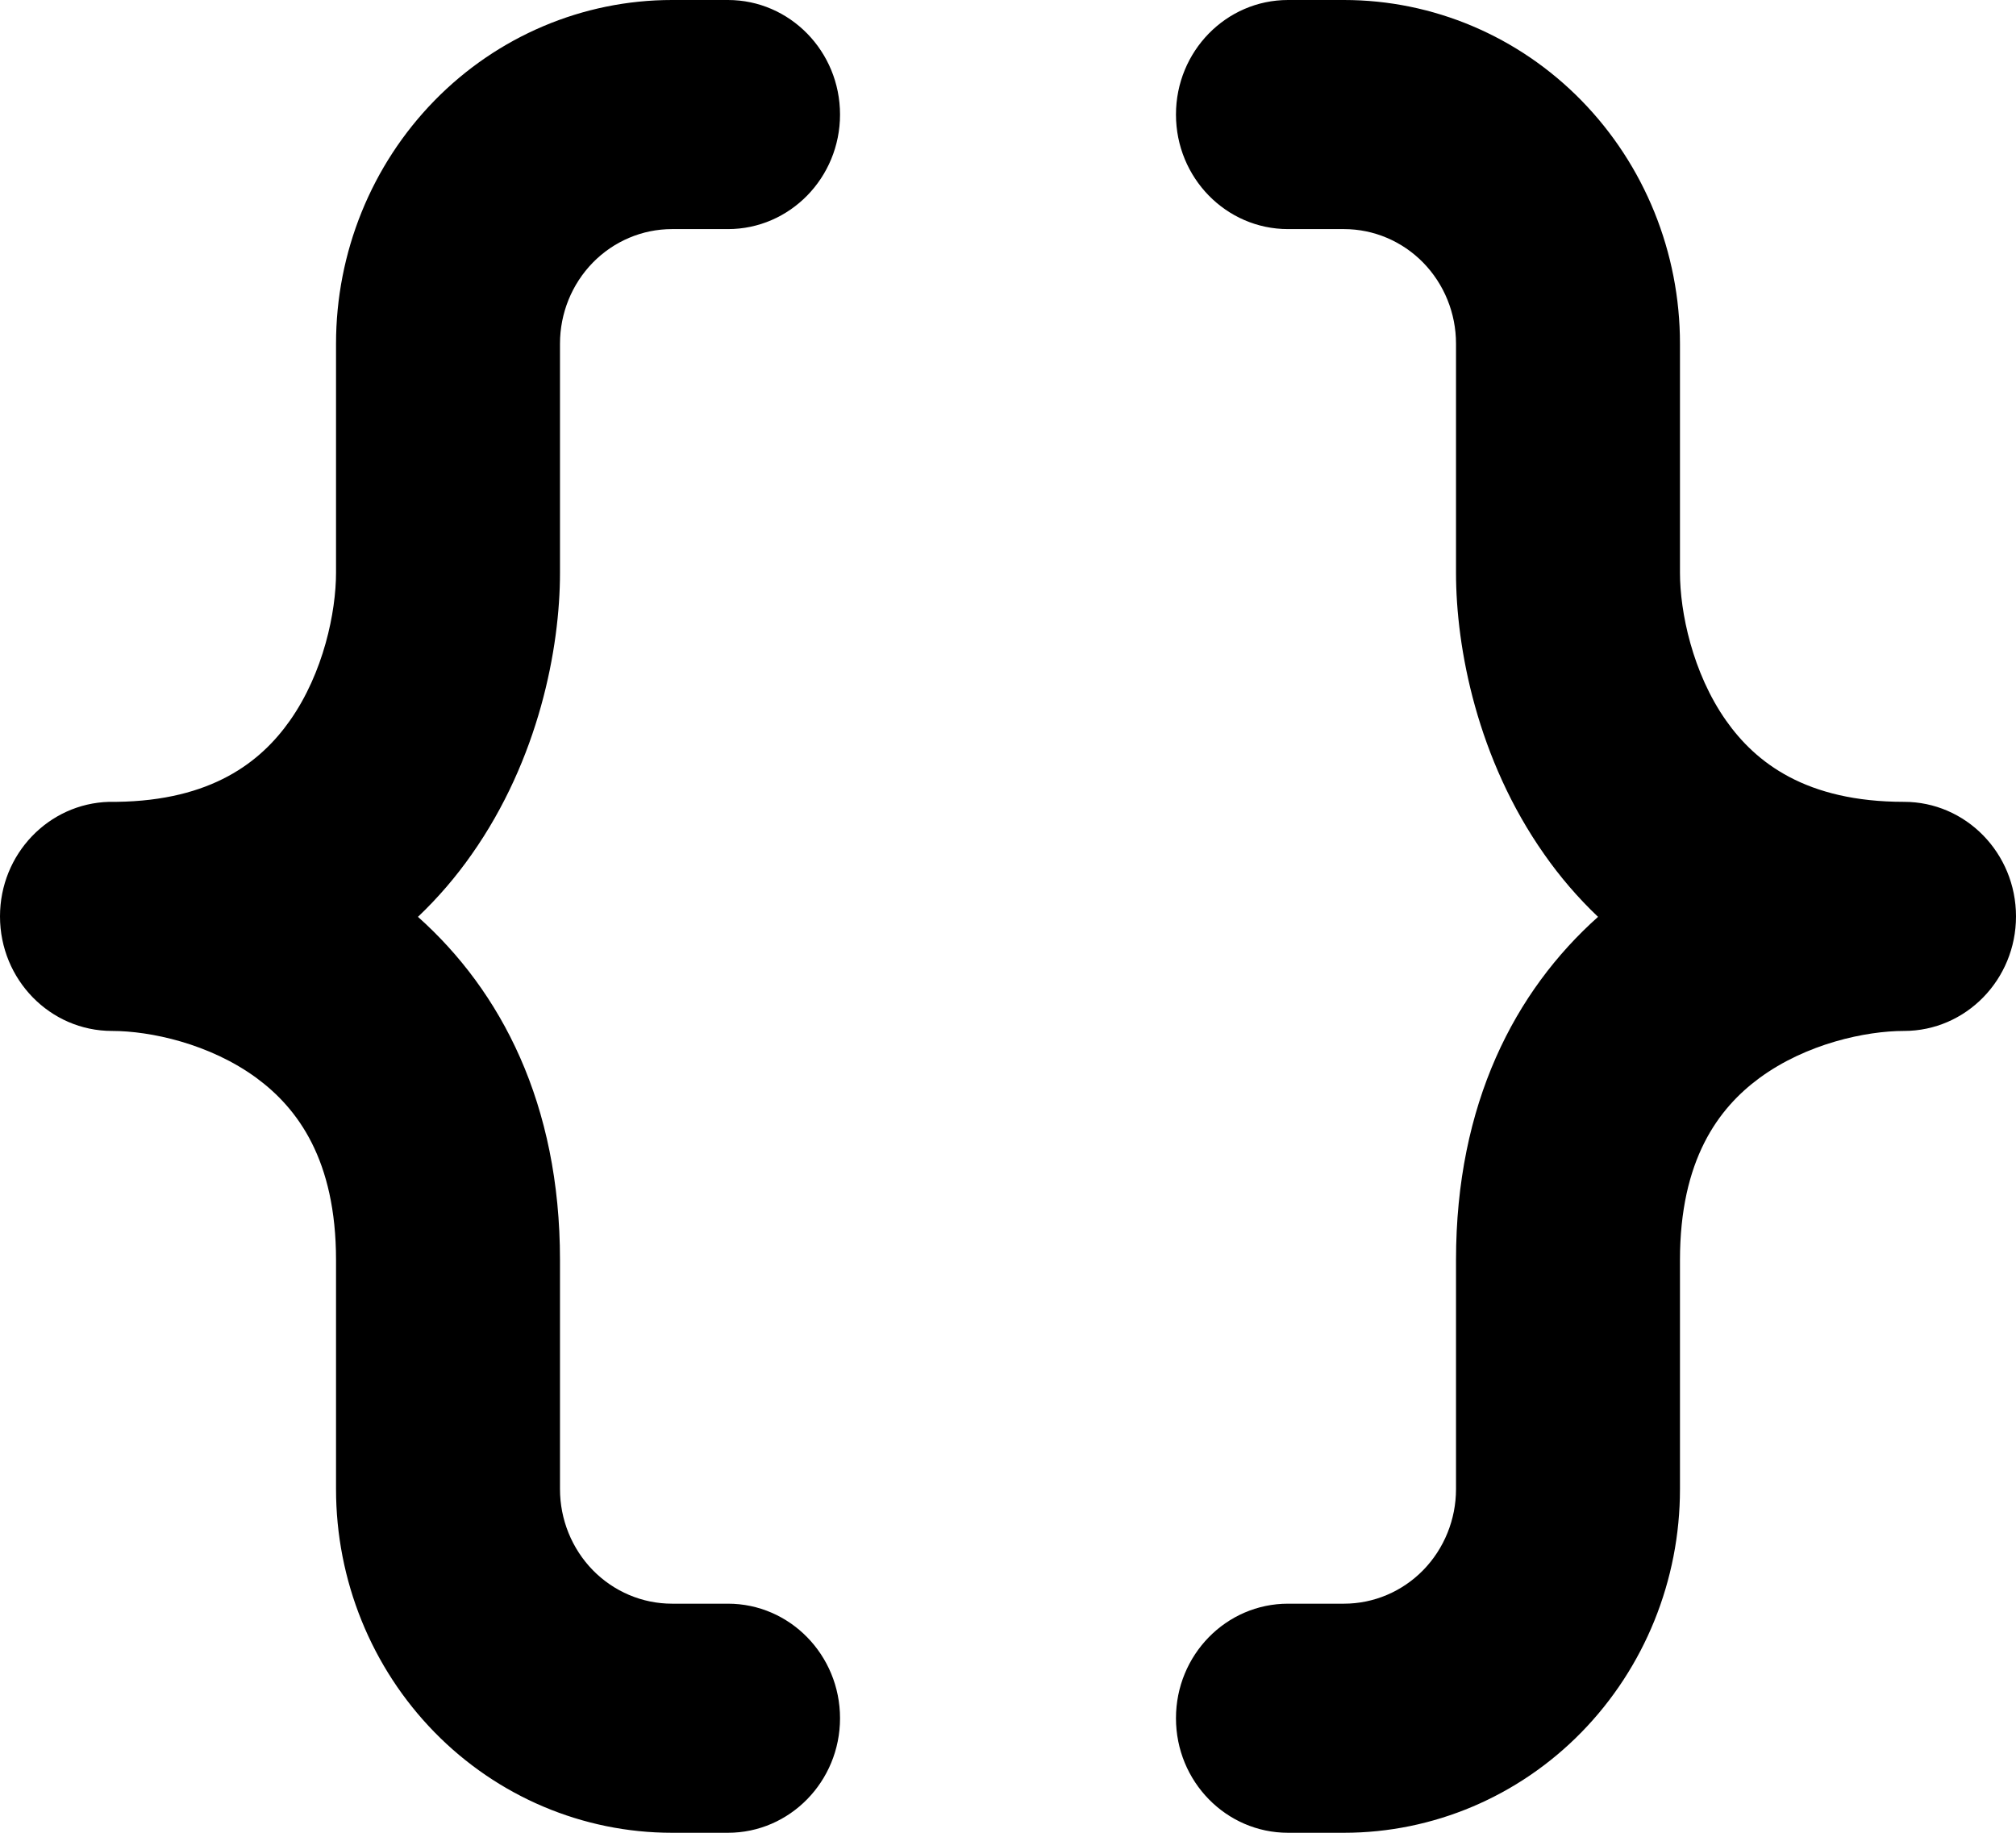
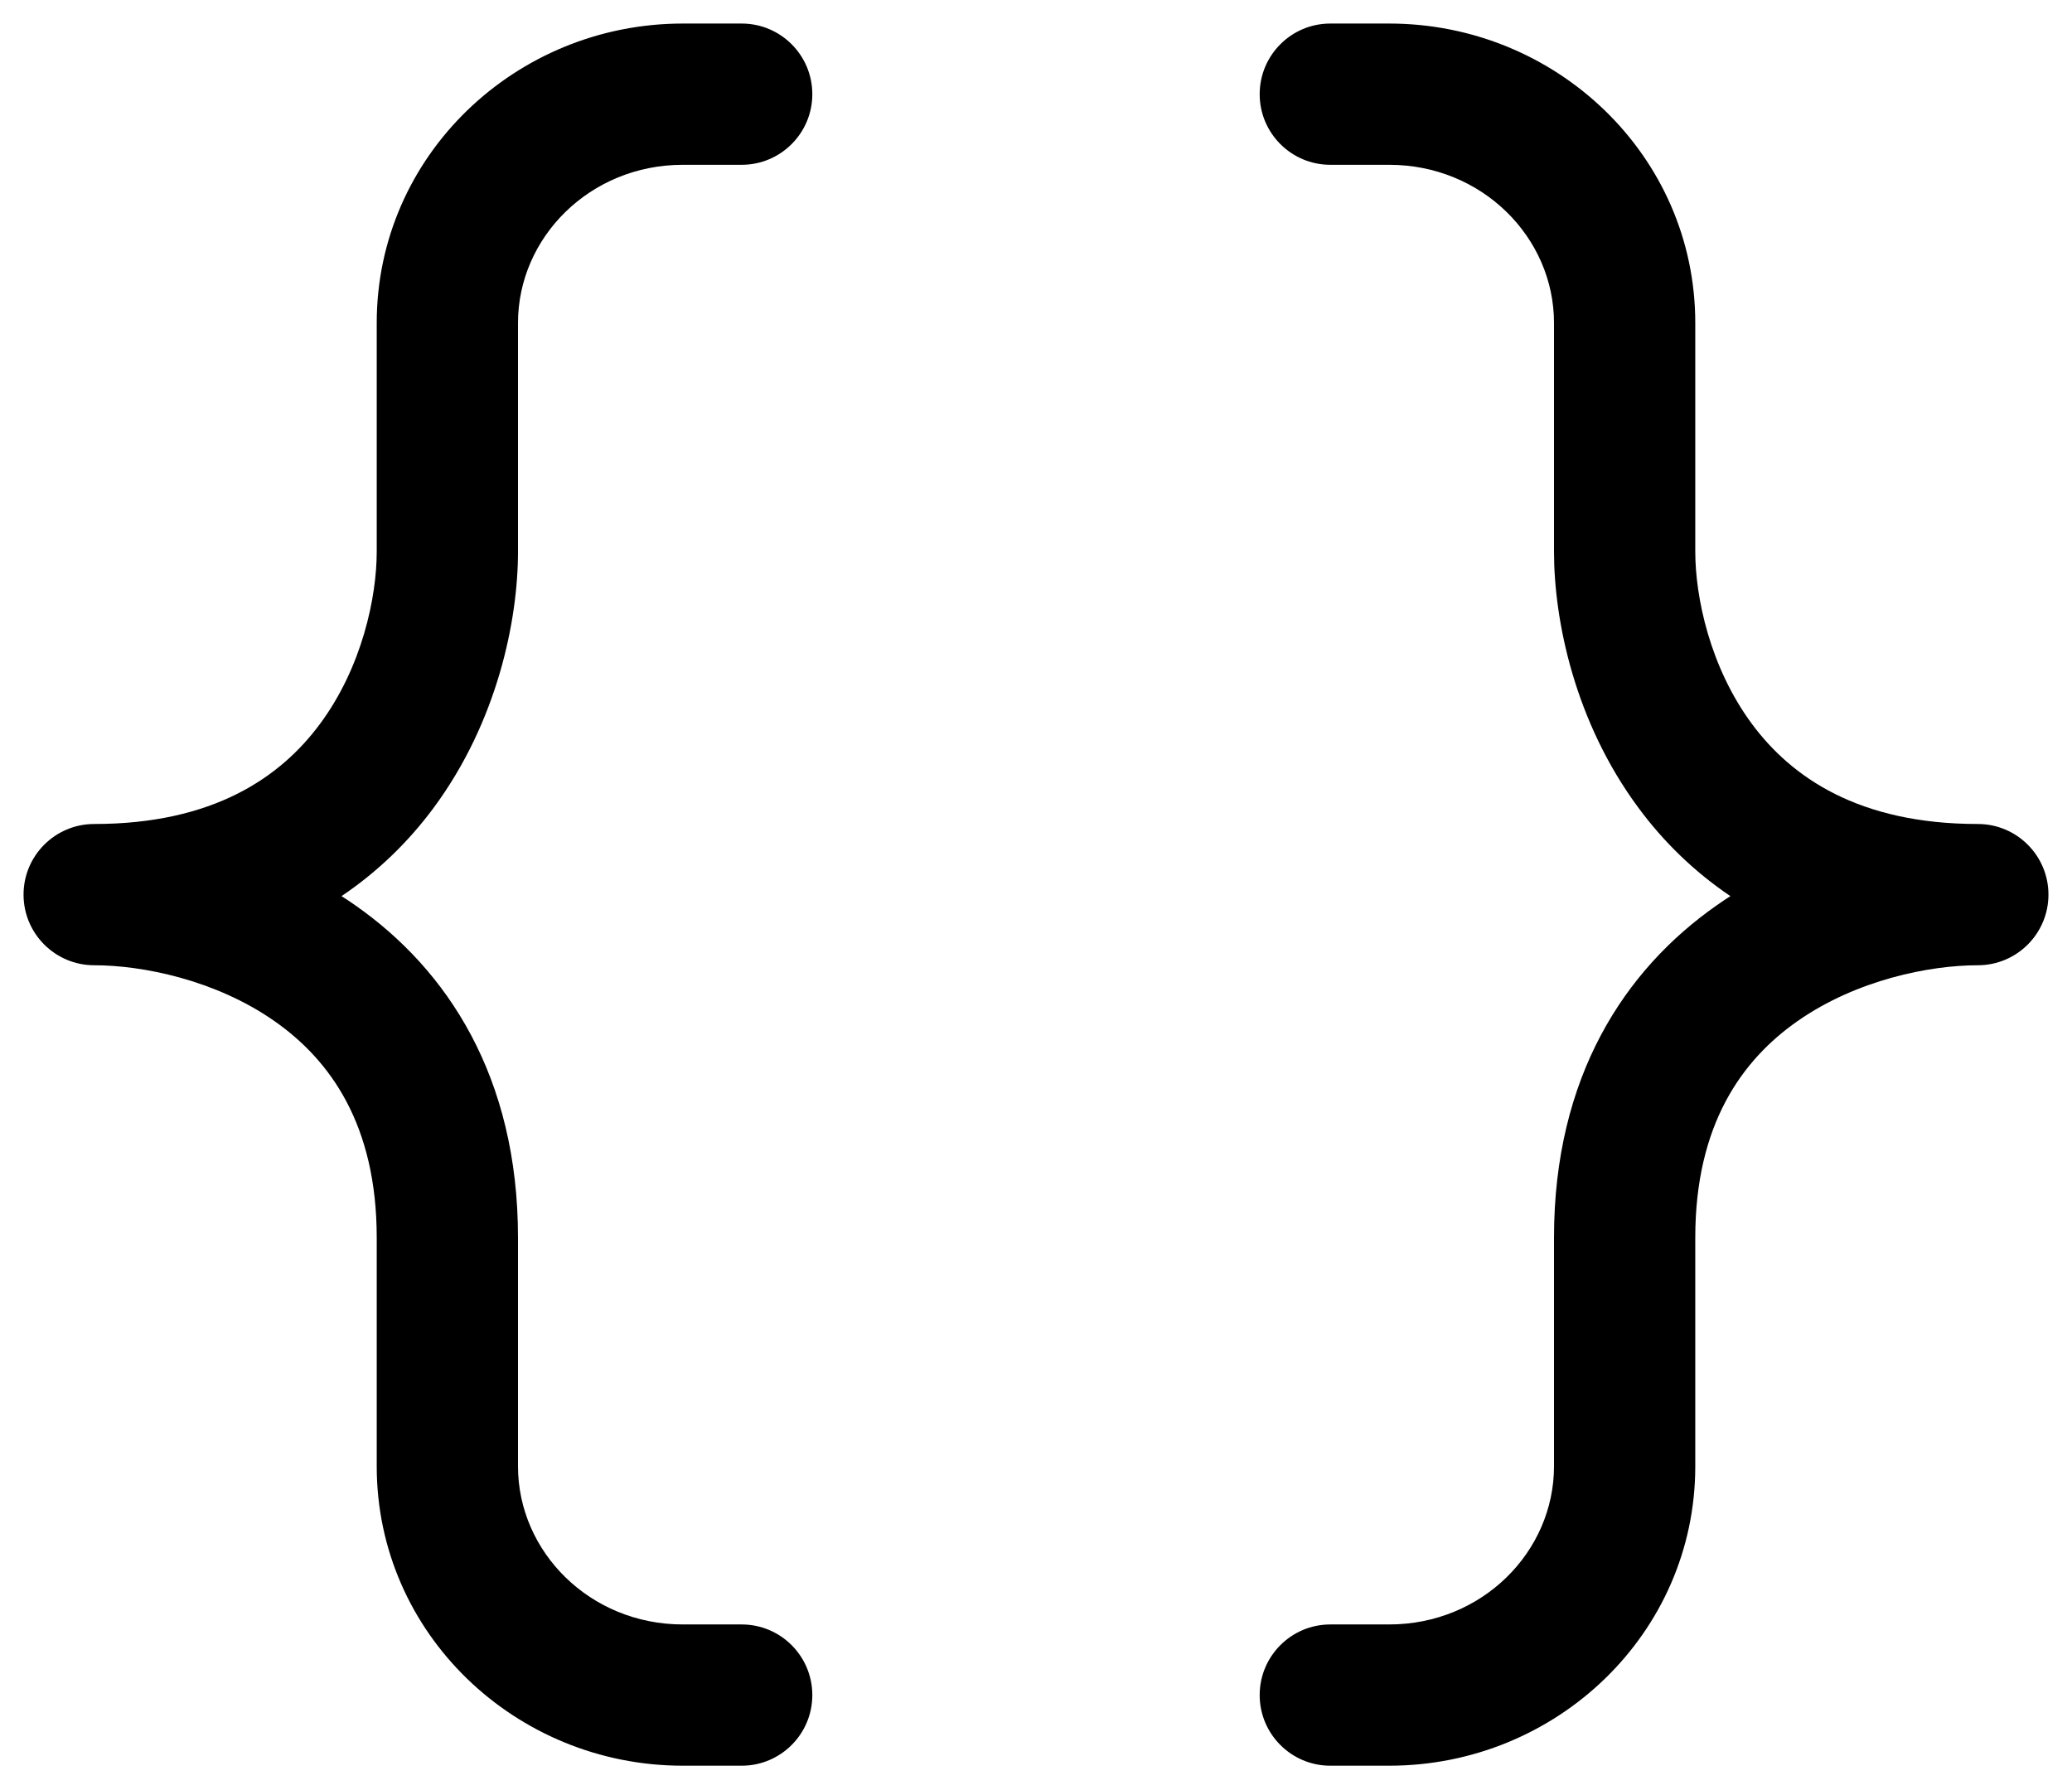
- <svg xmlns="http://www.w3.org/2000/svg" viewBox="0 0 22 20">
-   <path d="M3.667 16.25V13.75C3.667 12.657 3.249 12.095 2.8 11.764C2.288 11.388 1.638 11.25 1.222 11.25C0.547 11.25 0 10.69 0 10C6.17657e-06 9.32 0.53 8.768 1.191 8.75L1.222 8.75L1.272 8.75C2.308 8.737 2.845 8.316 3.164 7.863C3.532 7.34 3.667 6.675 3.667 6.25V3.75C3.667 2.755 4.053 1.802 4.741 1.098C5.428 0.395 6.361 0 7.333 0H7.944C8.619 0 9.167 0.56 9.167 1.25C9.167 1.94 8.619 2.5 7.944 2.5H7.333C7.009 2.5 6.698 2.632 6.469 2.866C6.24 3.101 6.111 3.418 6.111 3.75V6.25C6.111 7.075 5.879 8.285 5.147 9.324C4.977 9.567 4.781 9.796 4.561 10.005C5.468 10.815 6.111 12.044 6.111 13.75V16.25C6.111 16.581 6.24 16.899 6.469 17.134C6.698 17.368 7.009 17.5 7.333 17.5H7.944C8.619 17.5 9.167 18.06 9.167 18.75C9.167 19.44 8.619 20 7.944 20H7.333C6.361 20 5.428 19.605 4.741 18.902C4.053 18.198 3.667 17.245 3.667 16.25ZM15.889 16.25V13.75C15.889 12.044 16.532 10.815 17.439 10.005C17.219 9.796 17.023 9.567 16.853 9.324C16.121 8.285 15.889 7.075 15.889 6.25V3.75C15.889 3.418 15.76 3.101 15.531 2.866C15.302 2.632 14.991 2.5 14.667 2.5H14.056C13.38 2.5 12.833 1.94 12.833 1.25C12.833 0.56 13.38 0 14.056 0H14.667C15.639 3.37191e-06 16.572 0.395 17.259 1.098C17.947 1.802 18.333 2.755 18.333 3.75V6.25C18.333 6.675 18.468 7.34 18.836 7.863C19.16 8.323 19.709 8.75 20.778 8.75C21.453 8.75 22 9.31 22 10C22 10.69 21.453 11.25 20.778 11.25C20.362 11.25 19.712 11.388 19.2 11.764C18.751 12.095 18.333 12.657 18.333 13.75V16.25C18.333 17.245 17.947 18.198 17.259 18.902C16.572 19.605 15.639 20 14.667 20H14.056C13.38 20 12.833 19.44 12.833 18.75C12.833 18.06 13.38 17.5 14.056 17.5H14.667C14.991 17.5 15.302 17.368 15.531 17.134C15.76 16.899 15.889 16.581 15.889 16.25Z" />
+ <svg xmlns="http://www.w3.org/2000/svg" viewBox="0 0 22 19">
+   <path d="M4 15.571V13.143C4 11.939 3.502 11.254 2.914 10.843C2.287 10.404 1.509 10.25 1 10.25C0.586 10.25 0.25 9.914 0.25 9.5C0.25 9.086 0.586 8.75 1 8.75C2.265 8.75 2.978 8.254 3.397 7.688C3.845 7.084 4 6.34 4 5.857V3.429C4 1.653 5.476 0.25 7.25 0.25H7.875C8.289 0.25 8.625 0.586 8.625 1C8.625 1.414 8.289 1.75 7.875 1.75H7.25C6.263 1.75 5.5 2.522 5.5 3.429V5.857C5.5 6.589 5.28 7.666 4.603 8.58C4.342 8.932 4.018 9.252 3.626 9.516C3.676 9.547 3.725 9.58 3.773 9.614C4.748 10.296 5.5 11.432 5.5 13.143V15.571C5.5 16.478 6.263 17.25 7.25 17.25H7.875C8.289 17.25 8.625 17.586 8.625 18C8.625 18.414 8.289 18.75 7.875 18.75H7.25C5.476 18.75 4 17.347 4 15.571ZM16.5 15.571V13.143C16.5 11.432 17.252 10.296 18.227 9.614C18.275 9.58 18.324 9.547 18.373 9.516C17.982 9.252 17.658 8.932 17.398 8.58C16.72 7.666 16.5 6.589 16.5 5.857V3.429C16.5 2.522 15.737 1.75 14.75 1.75H14.125C13.711 1.75 13.375 1.414 13.375 1C13.375 0.586 13.711 0.25 14.125 0.25H14.75C16.524 0.25 18 1.653 18 3.429V5.857C18 6.34 18.155 7.084 18.602 7.688C19.022 8.254 19.735 8.75 21 8.75C21.414 8.75 21.75 9.086 21.75 9.5C21.75 9.914 21.414 10.25 21 10.25C20.491 10.25 19.713 10.404 19.086 10.843C18.498 11.254 18 11.939 18 13.143V15.571C18 17.347 16.524 18.75 14.75 18.75H14.125C13.711 18.75 13.375 18.414 13.375 18C13.375 17.586 13.711 17.25 14.125 17.25H14.75C15.737 17.25 16.5 16.478 16.5 15.571Z" />
</svg>
